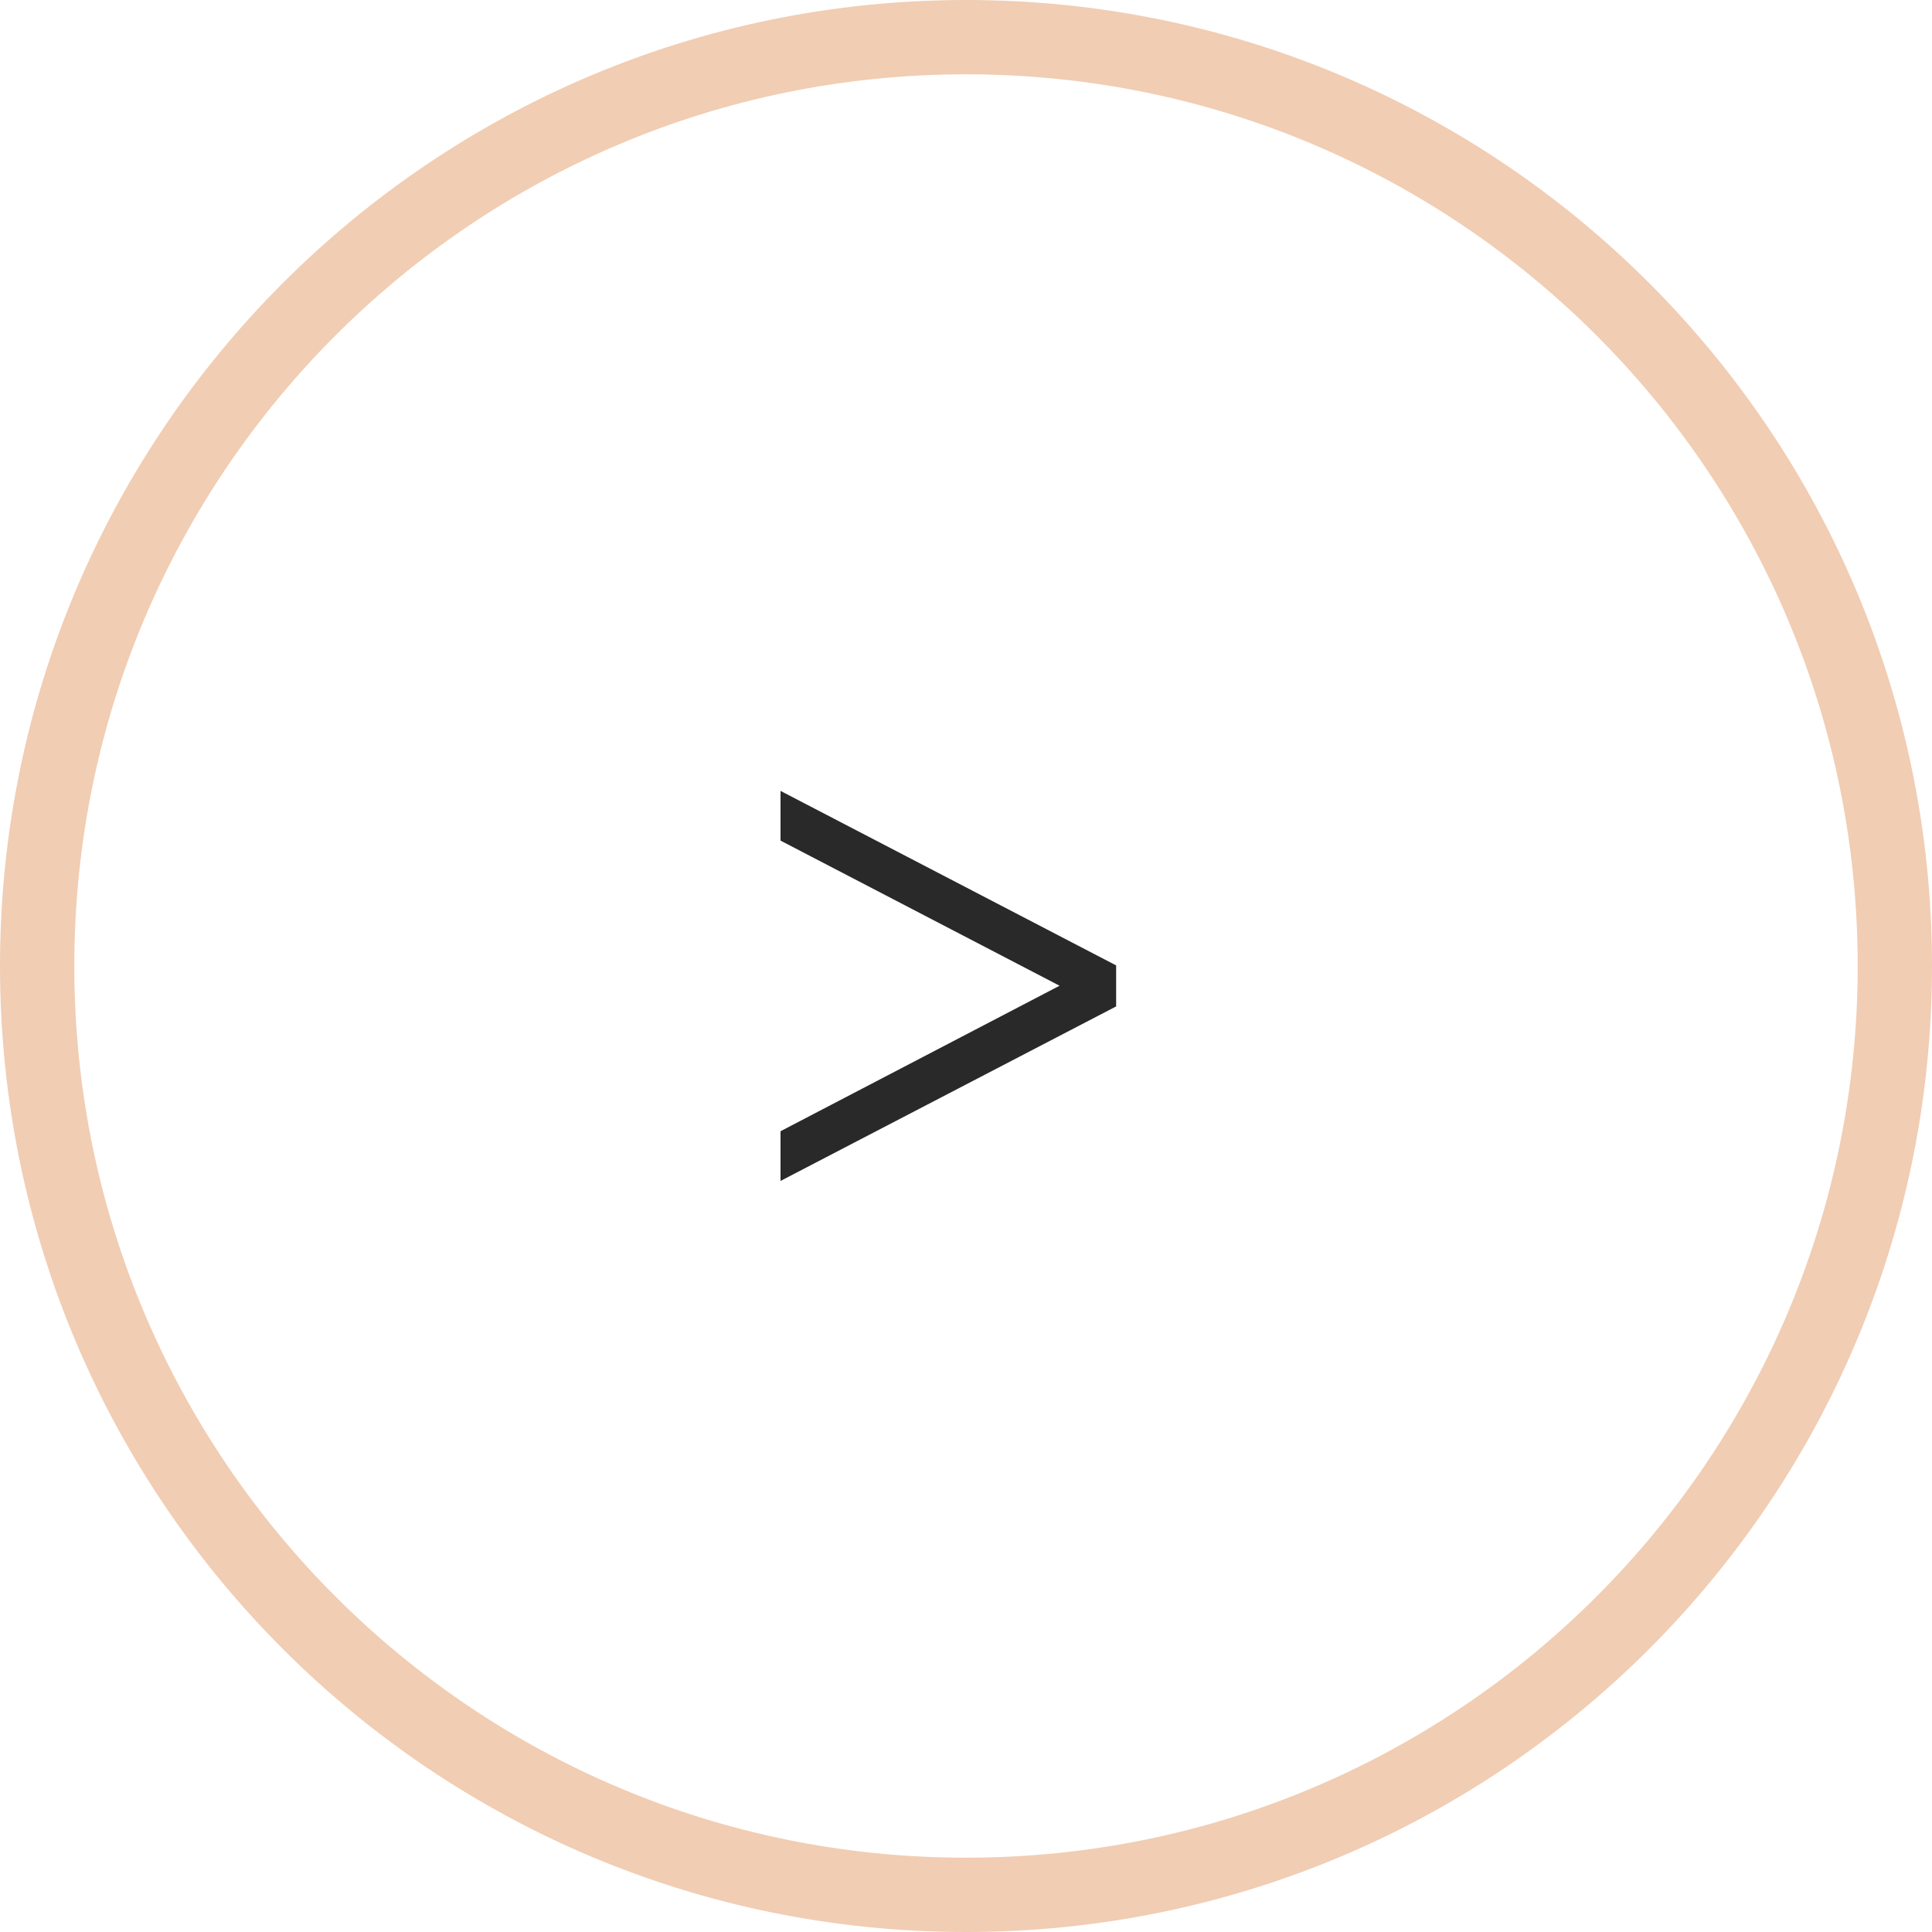
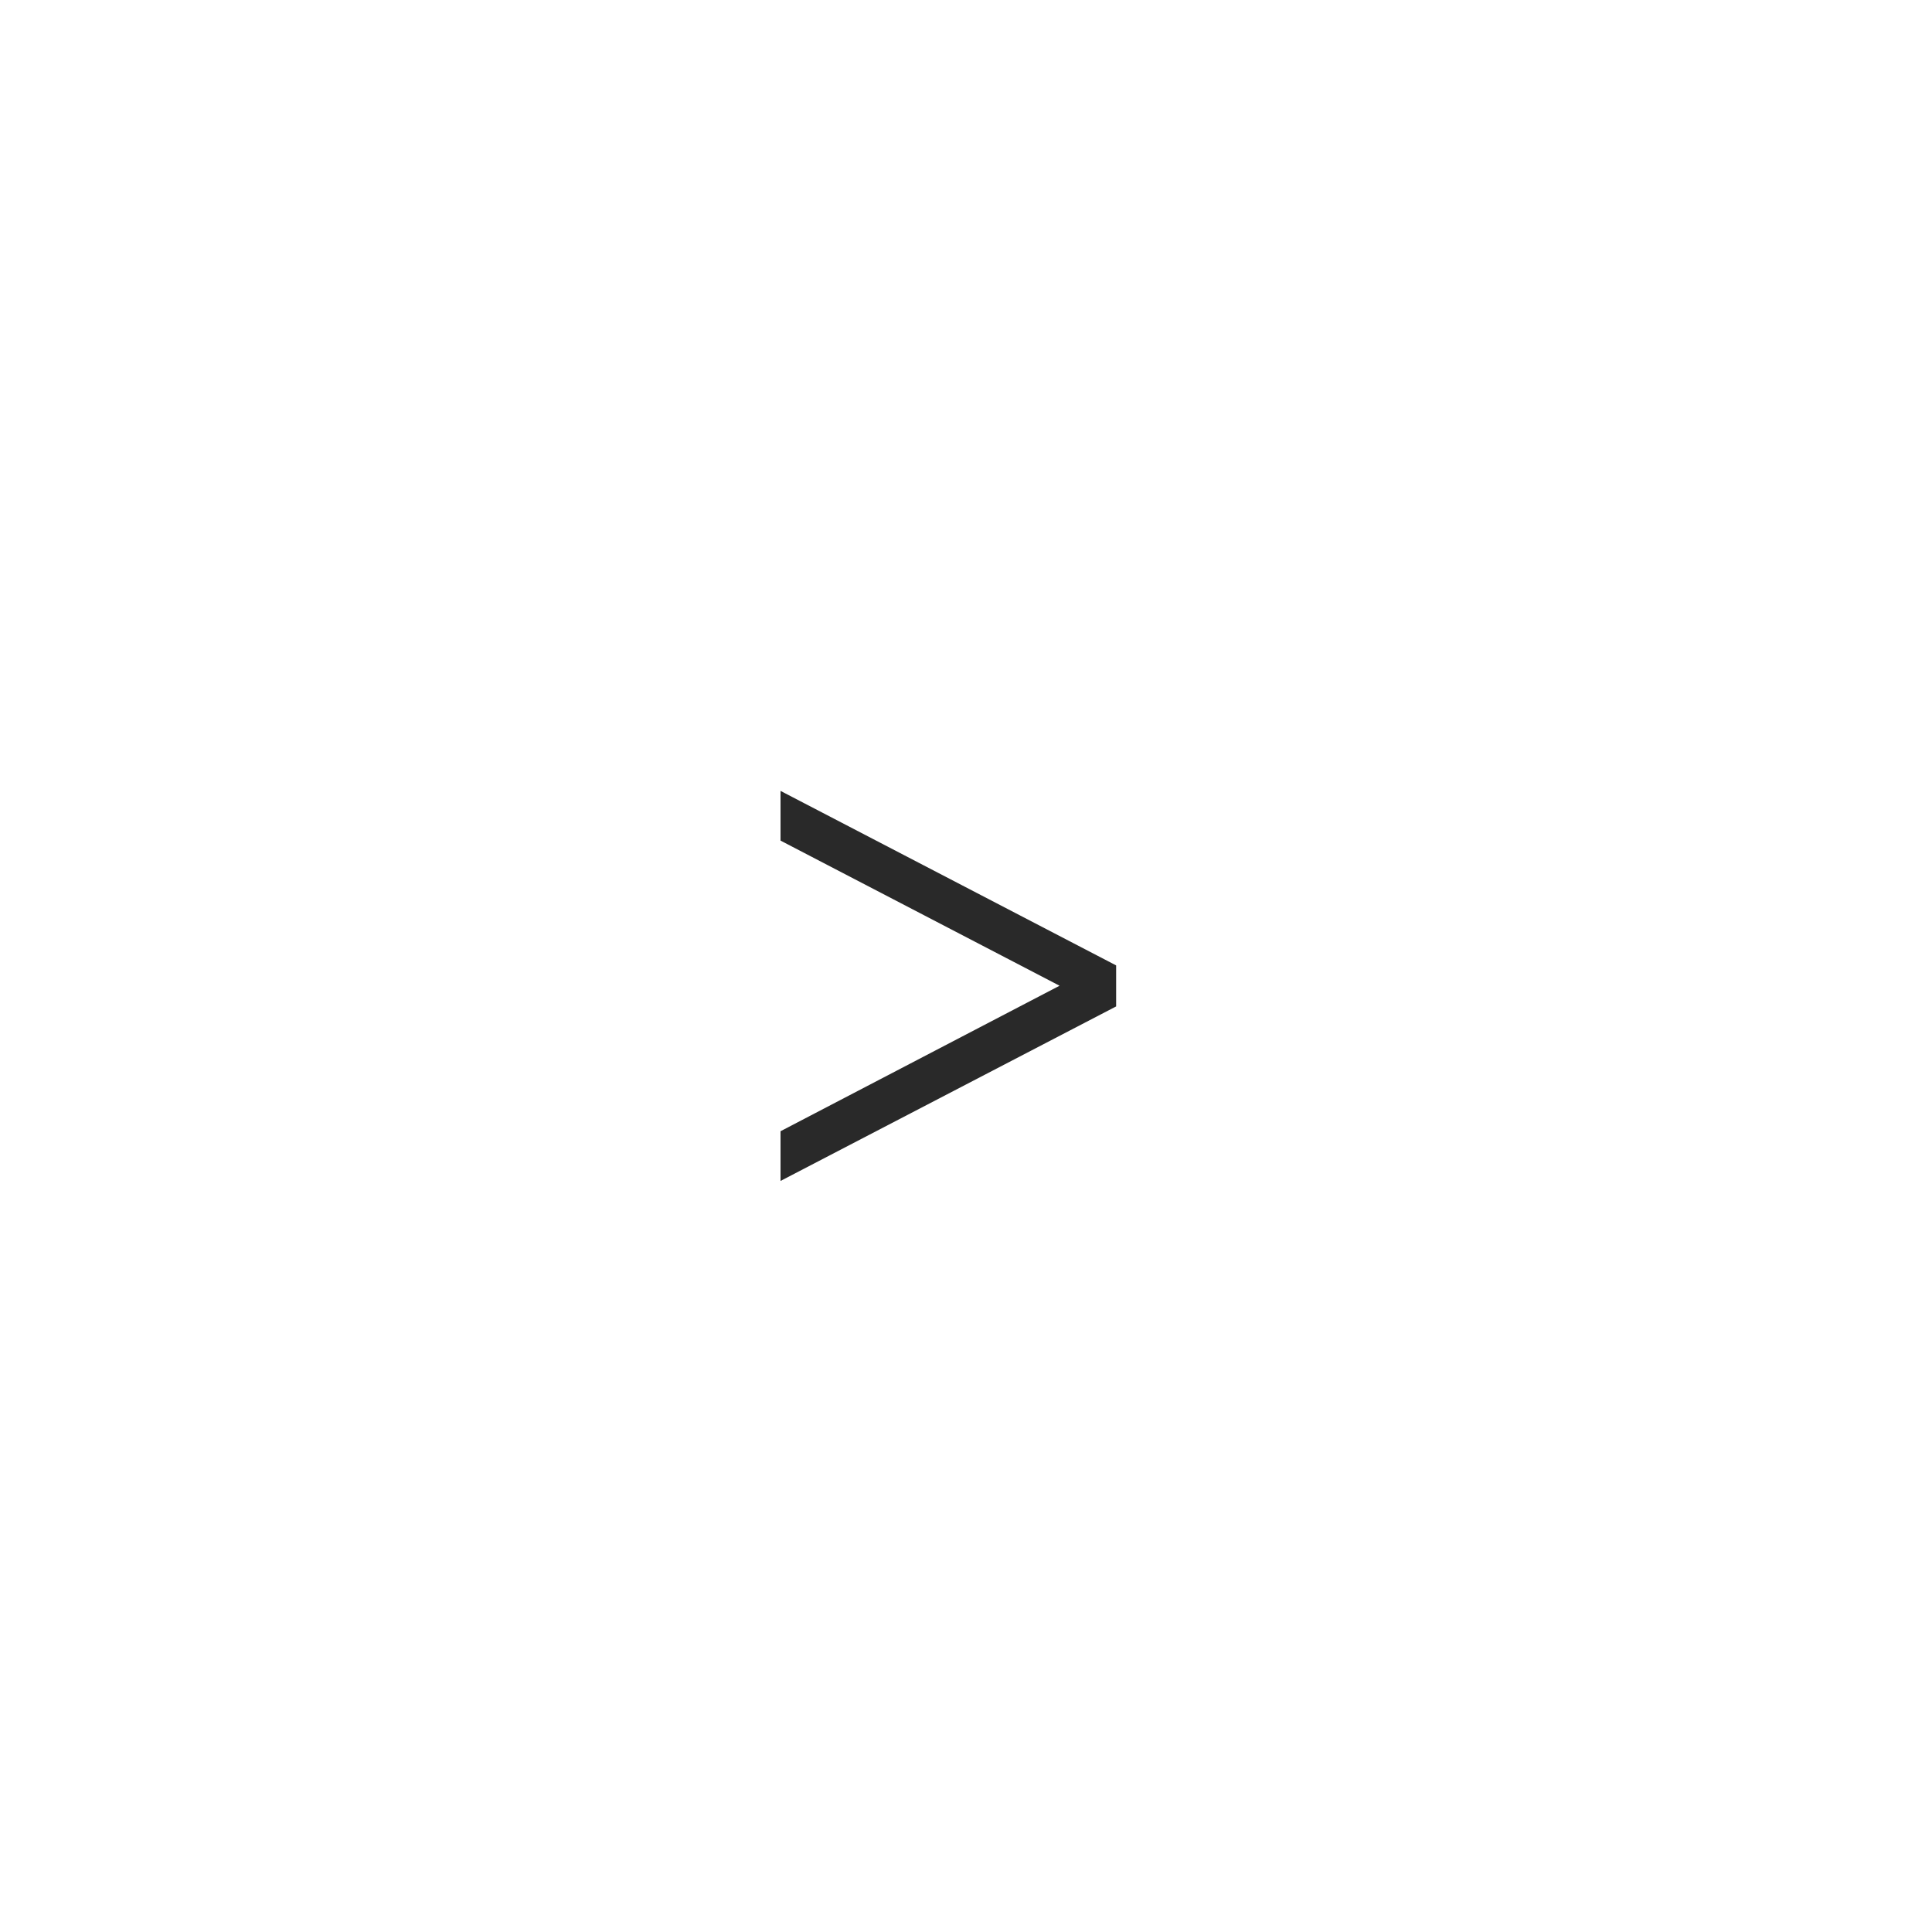
<svg xmlns="http://www.w3.org/2000/svg" width="52" height="52" viewBox="0 0 52 52" fill="none">
  <path d="M30.041 27.088L21.008 31.785V30.447L28.518 26.531L21.008 22.625V21.287L30.041 25.984V27.088Z" fill="#292929" />
-   <rect x="1" y="1" width="50" height="50" rx="25" stroke="#F1CDB3" stroke-width="2" />
+   <rect x="1" y="1" width="50" height="50" rx="25" stroke="" stroke-width="2" />
</svg>
